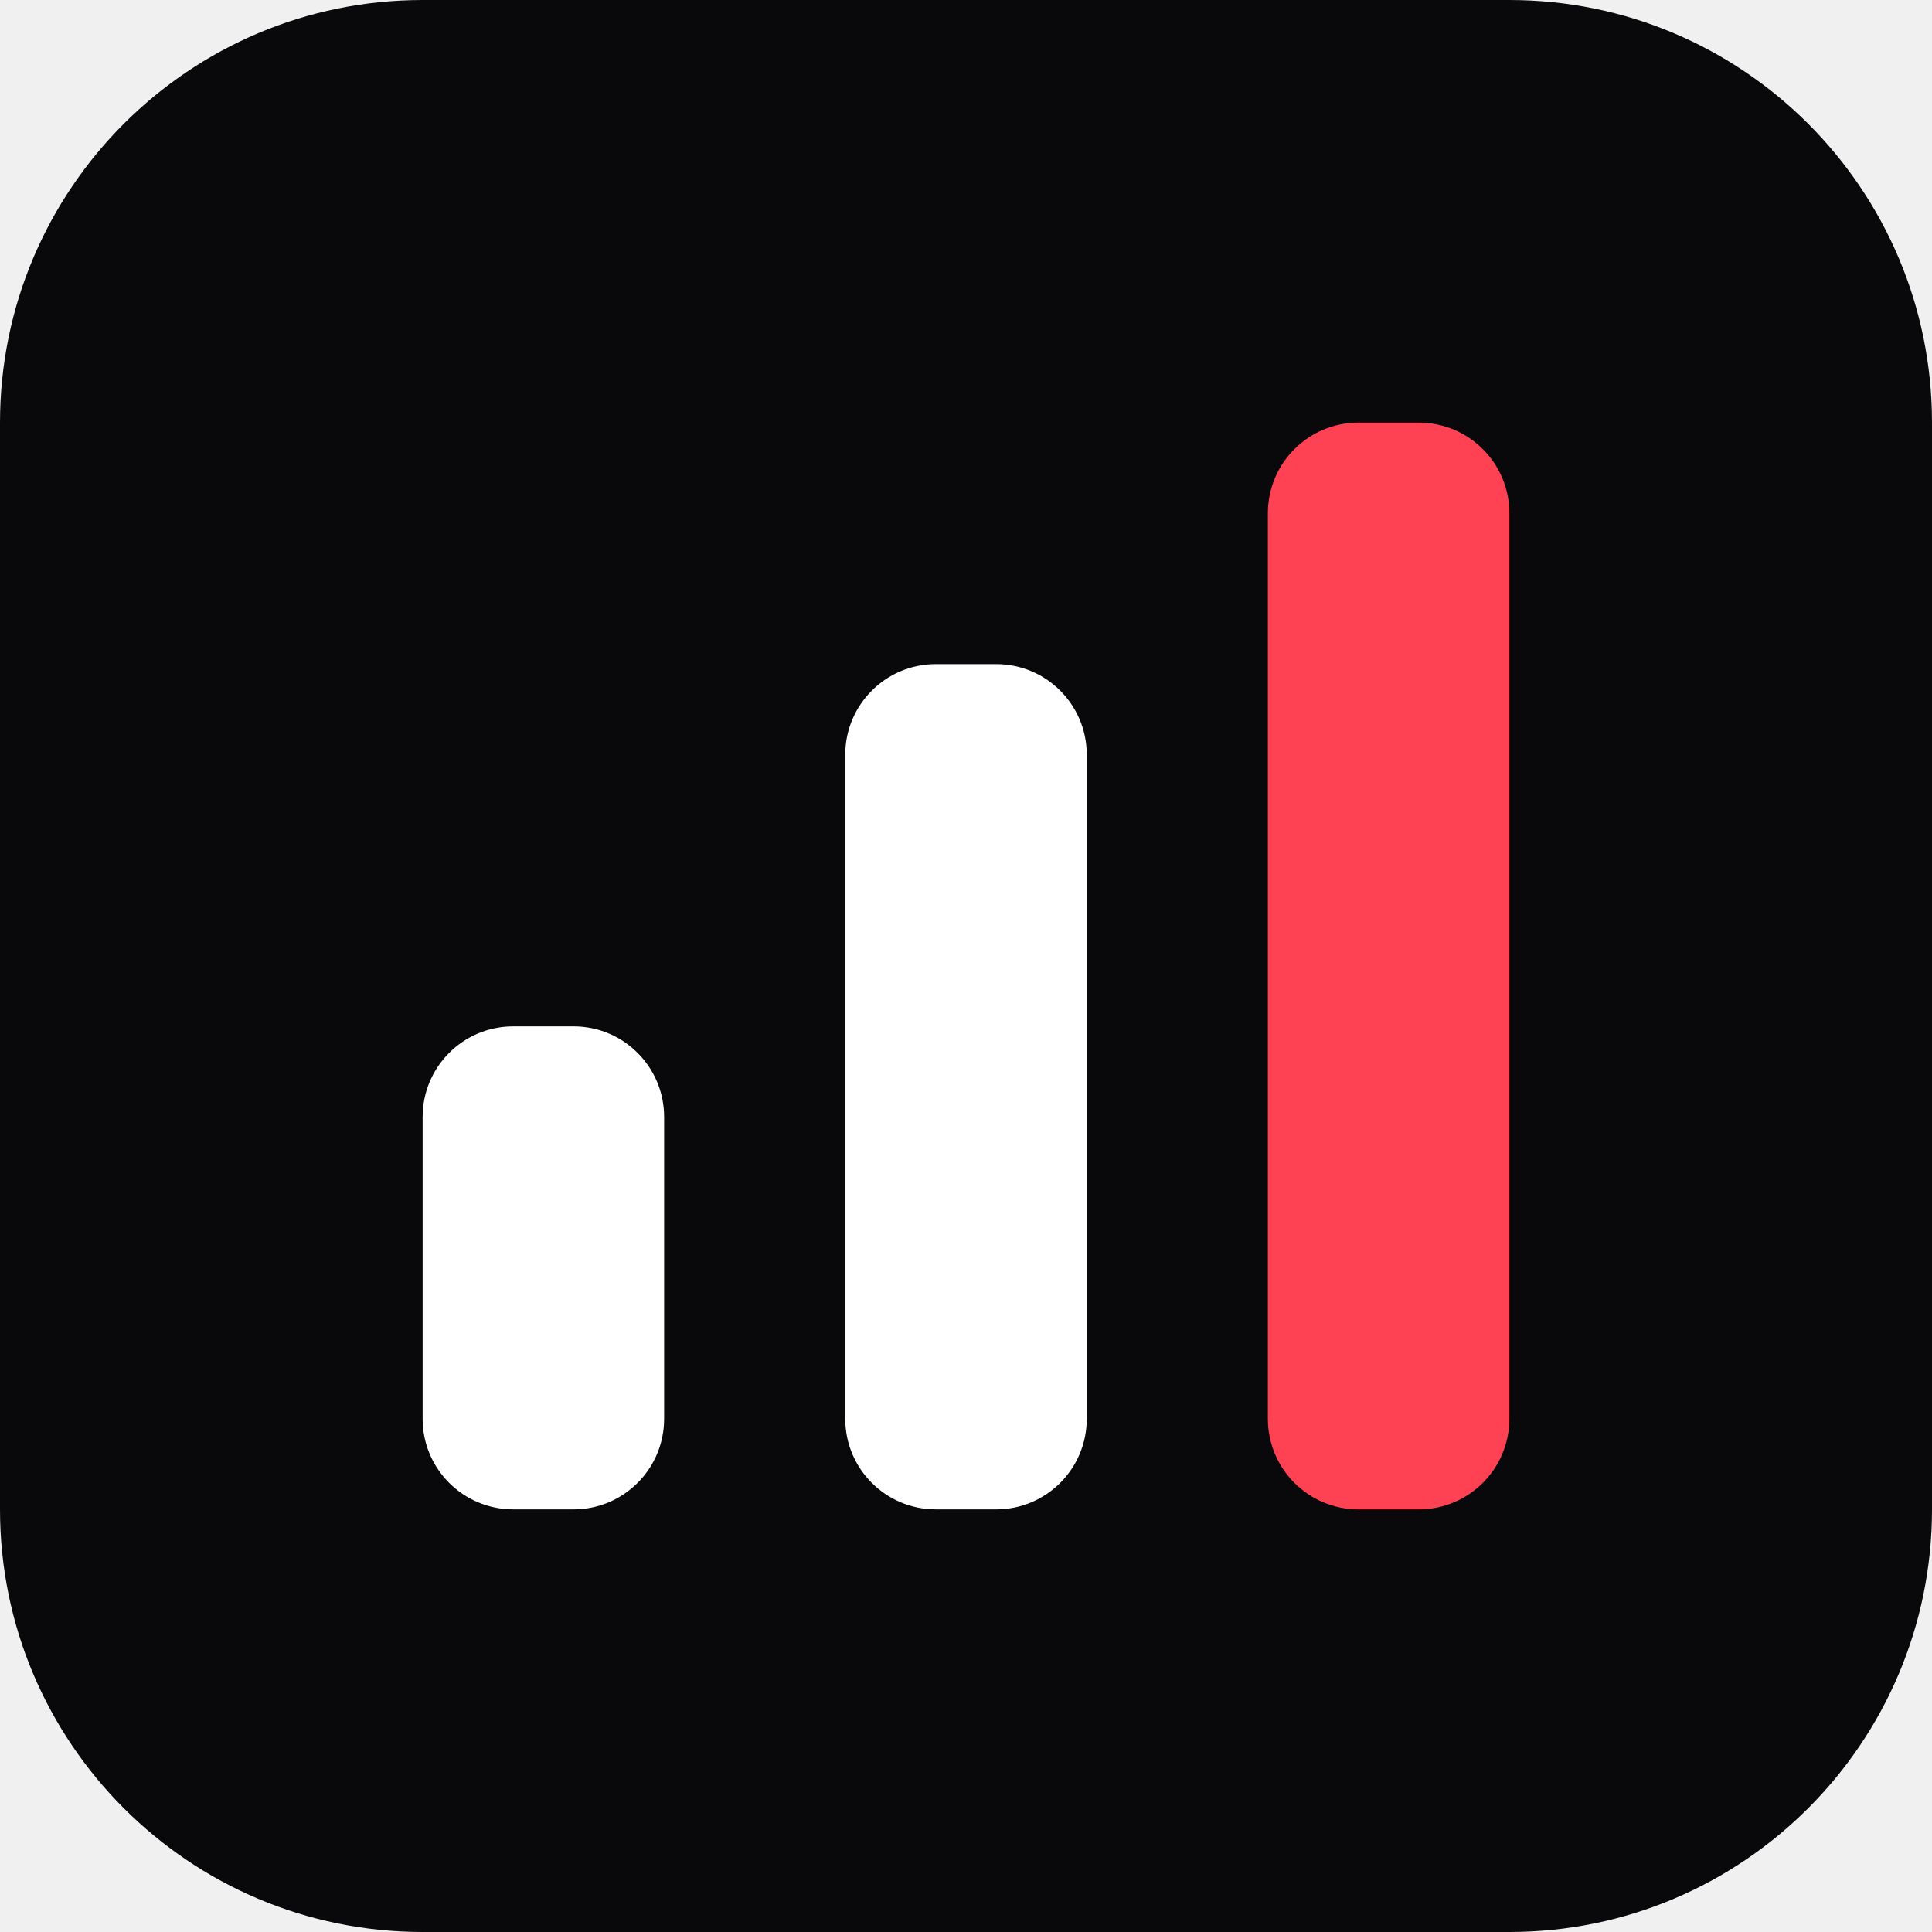
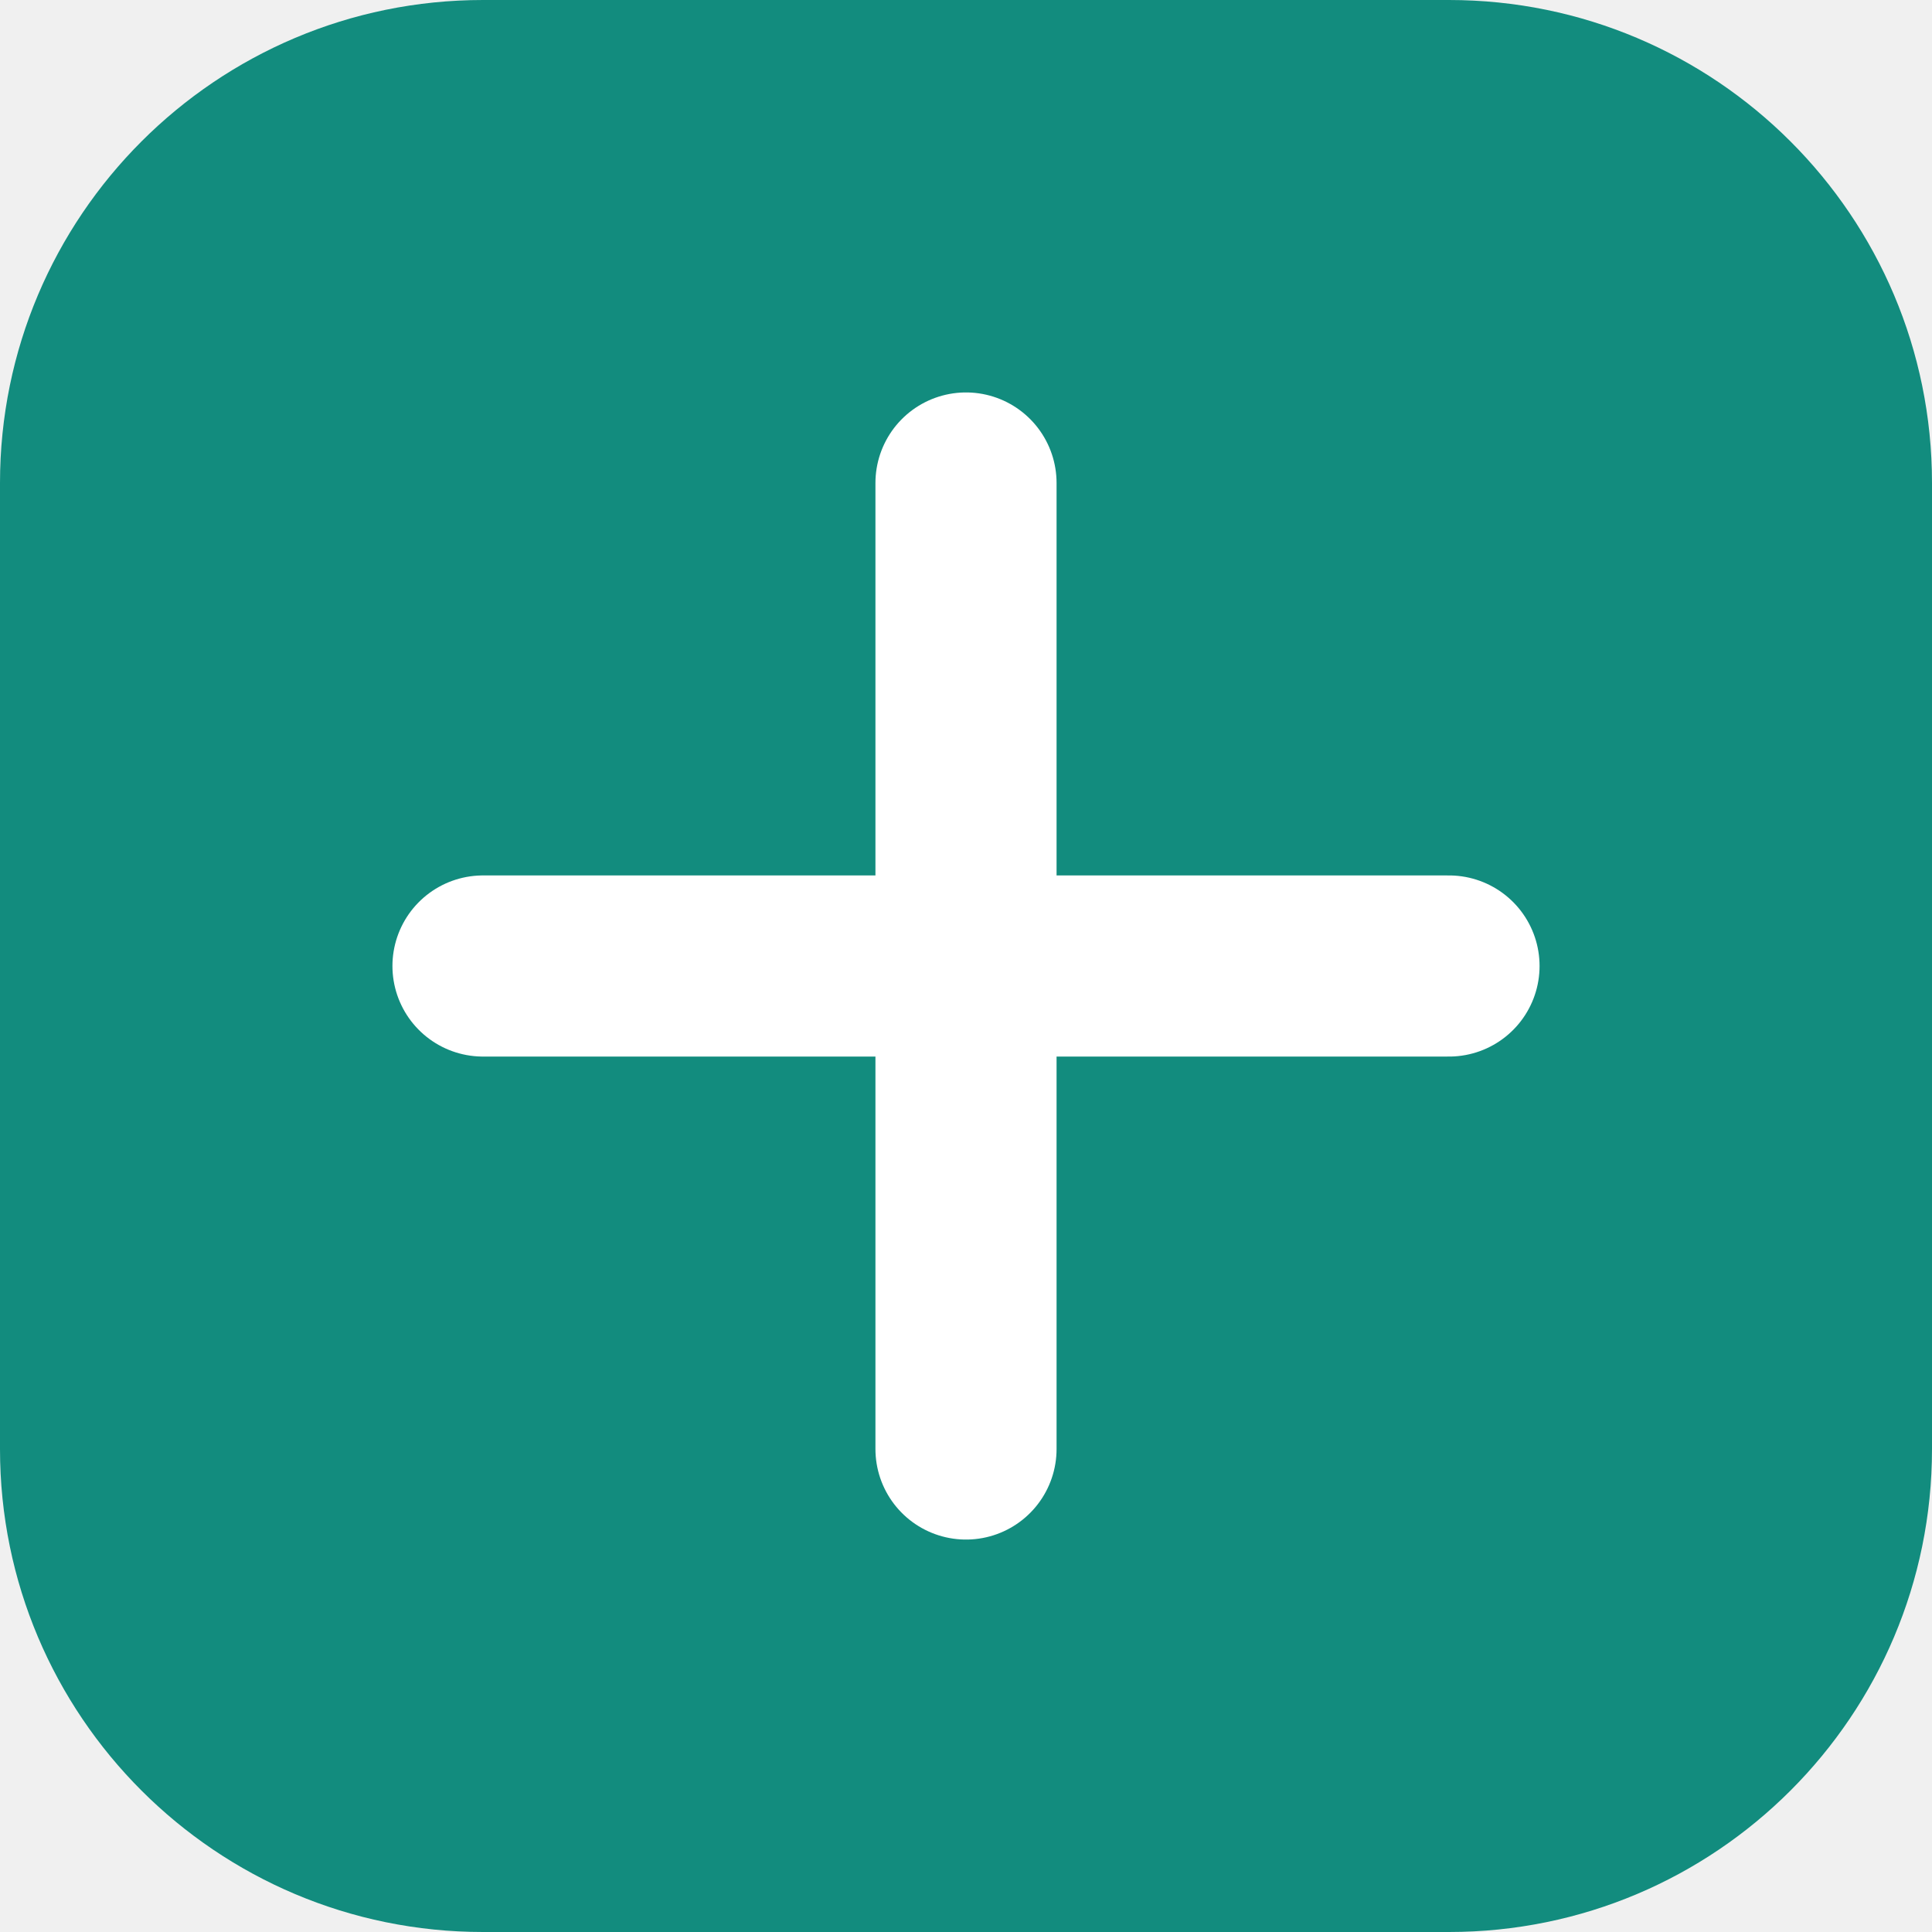
- <svg xmlns="http://www.w3.org/2000/svg" viewBox="0 0 32 32" width="32" height="32" role="img" aria-label="TanStack Start Dashboard">
-   <rect width="32" height="32" rx="7" fill="#09090b" />
-   <rect x="7" y="17" width="4" height="8" rx="1.5" fill="#ffffff" />
-   <rect x="14" y="11" width="4" height="14" rx="1.5" fill="#ffffff" />
-   <rect x="21" y="7" width="4" height="18" rx="1.5" fill="#ff4154" />
+ <svg xmlns="http://www.w3.org/2000/svg" viewBox="0 0 32 32" width="32" height="32" role="img" aria-label="Speedy Quote Dashboard">
+   <rect width="32" height="32" rx="8" fill="#128C7E" />
+   <path d="M8 16h16M16 8v16" stroke="#fff" stroke-width="3" stroke-linecap="round" />
</svg>
